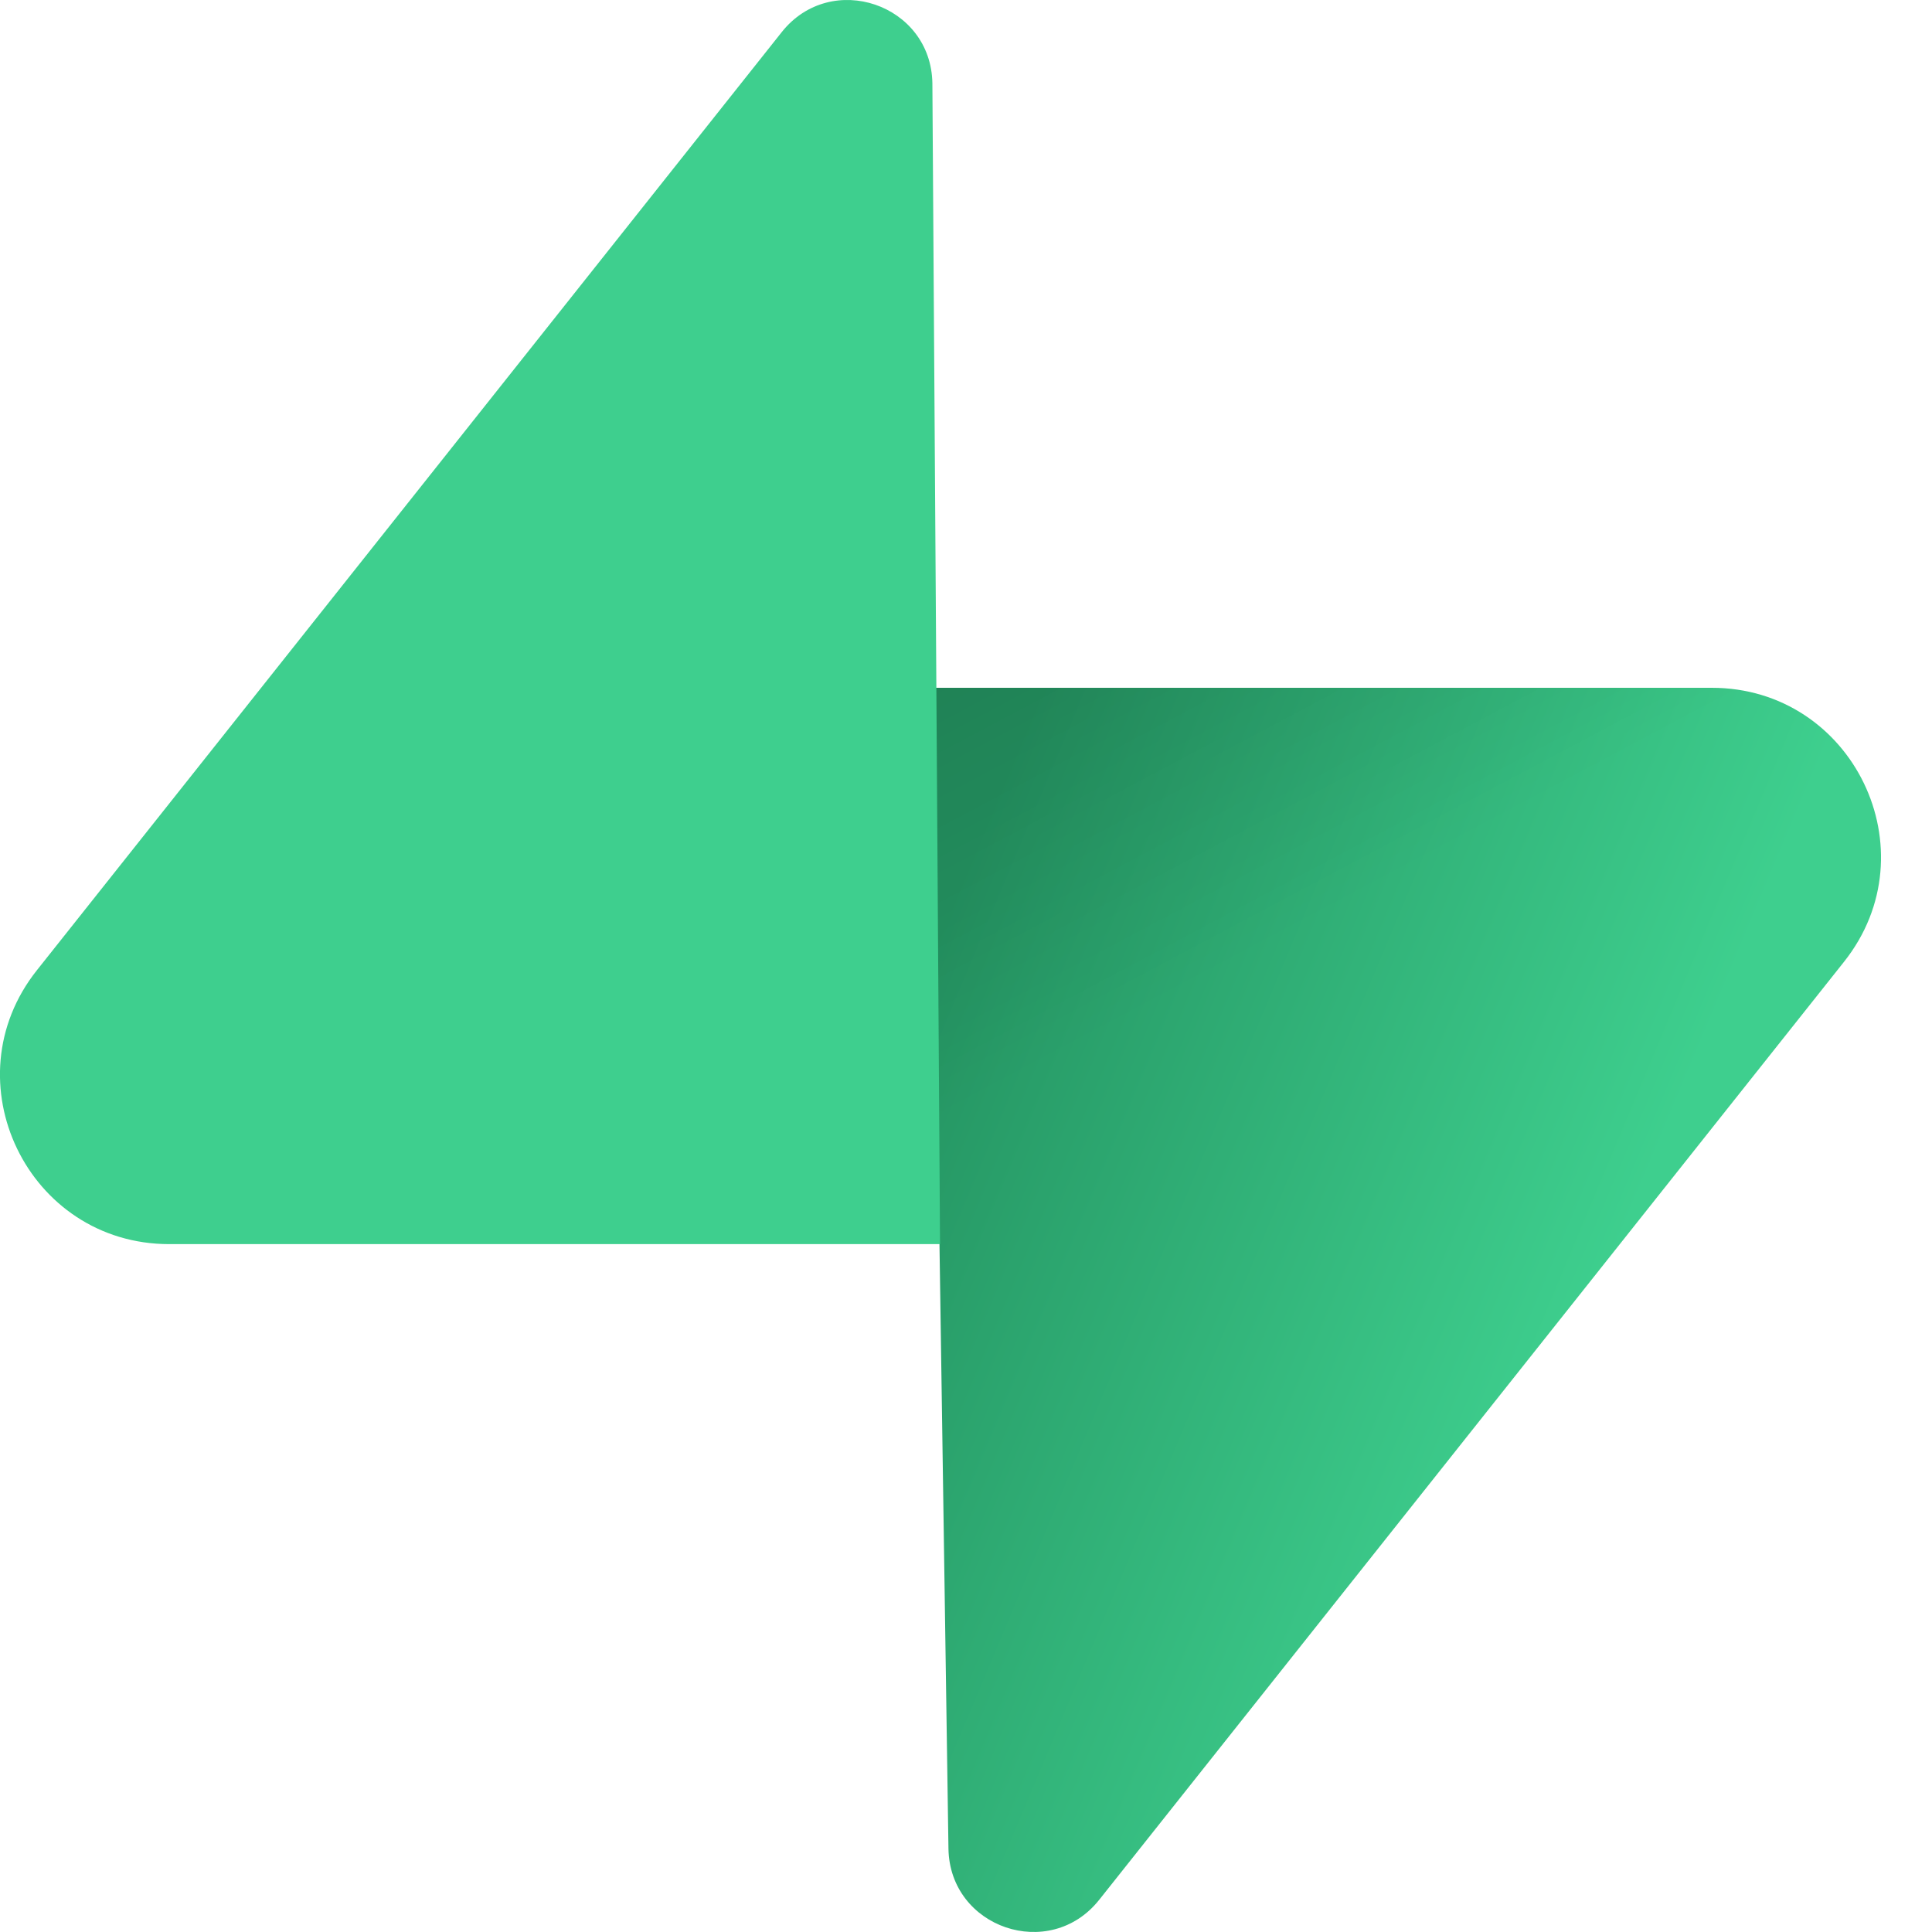
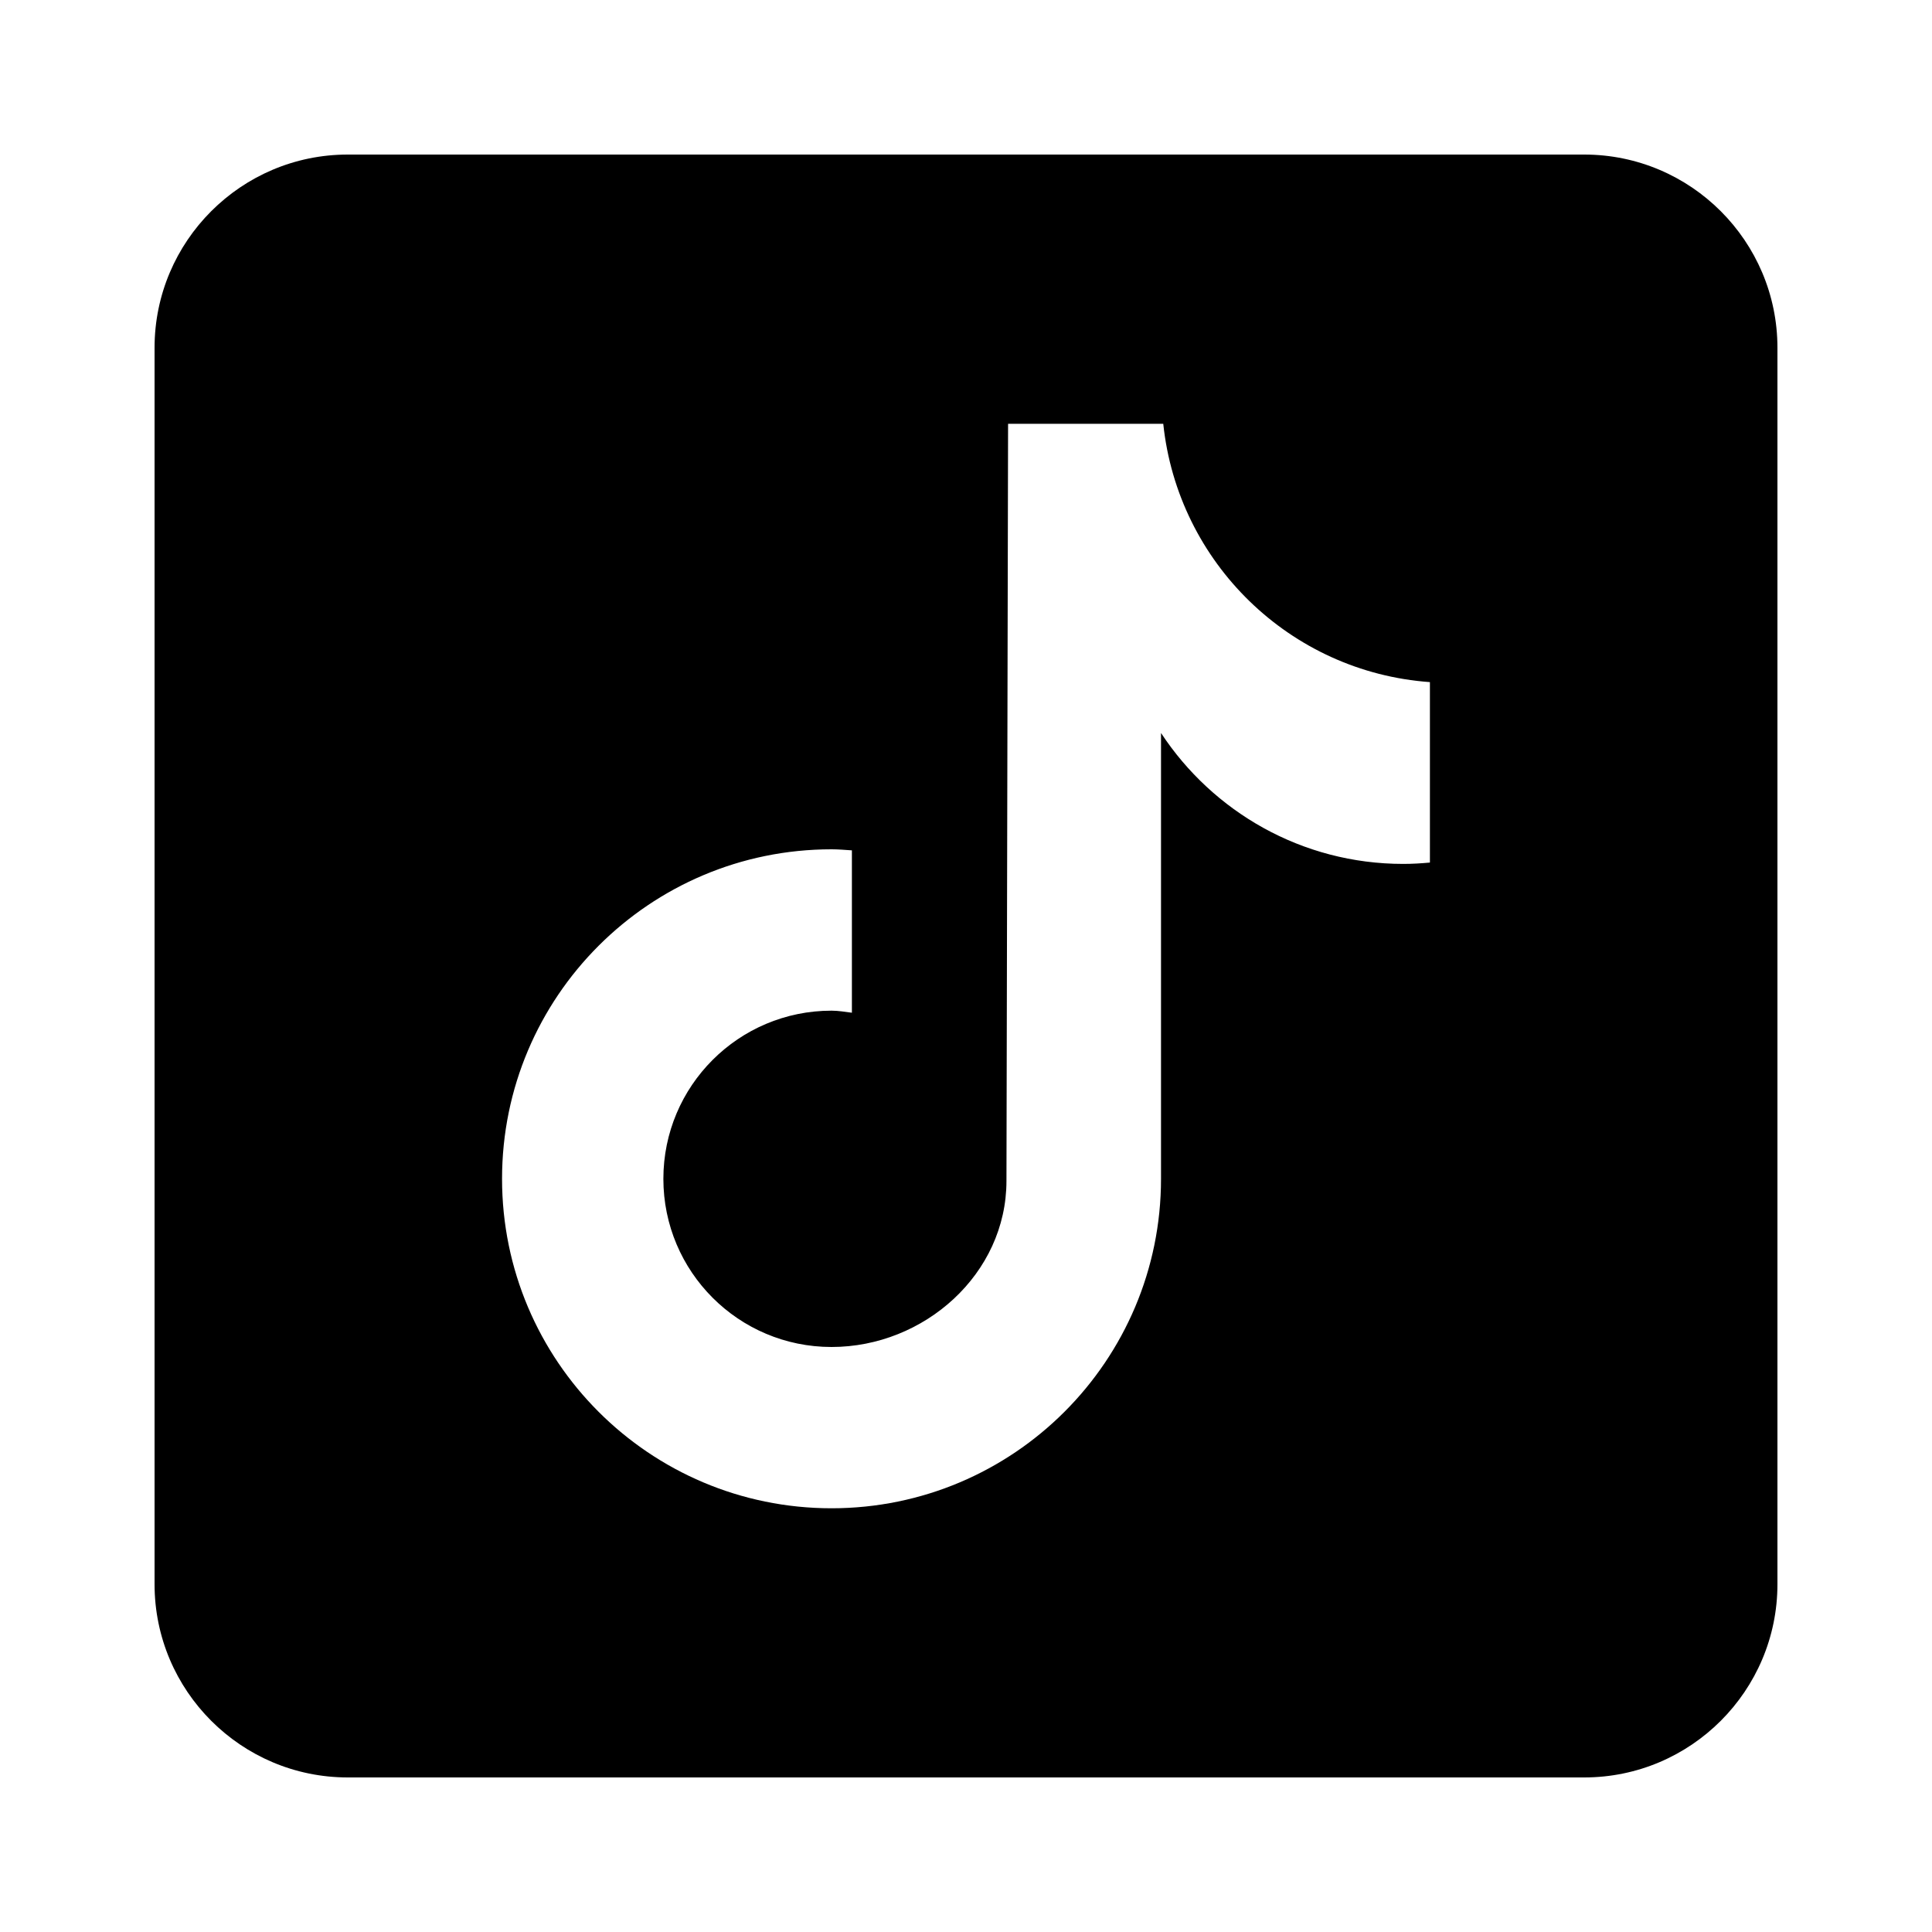
- <svg xmlns="http://www.w3.org/2000/svg" width="25" height="25" fill="none">
-   <path fill="url(#a)" d="M14.223 24.584c-.639.805-1.934.364-1.95-.663L12.05 8.9h10.1c1.829 0 2.85 2.112 1.712 3.545l-9.638 12.138Z" />
-   <path fill="url(#b)" fill-opacity=".2" d="M14.223 24.584c-.639.805-1.934.364-1.95-.663L12.05 8.9h10.1c1.829 0 2.85 2.112 1.712 3.545l-9.638 12.138Z" />
-   <path fill="#3ECF8E" d="M10.116.415c.639-.804 1.934-.363 1.949.664l.099 15.02H2.19c-1.83 0-2.85-2.113-1.712-3.545L10.116.415Z" />
-   <defs>
-     <linearGradient id="a" x1="12.049" x2="21.025" y1="12.231" y2="15.995" gradientUnits="userSpaceOnUse">
-       <stop stop-color="#249361" />
-       <stop offset="1" stop-color="#3ECF8E" />
-     </linearGradient>
-     <linearGradient id="b" x1="8.069" x2="12.163" y1="6.782" y2="14.488" gradientUnits="userSpaceOnUse">
-       <stop />
-       <stop offset="1" stop-opacity="0" />
-     </linearGradient>
-   </defs>
+ <svg xmlns="http://www.w3.org/2000/svg" viewBox="0 0 50 50" width="100px" height="100px">
+   <path d="M41,4H9C6.243,4,4,6.243,4,9v32c0,2.757,2.243,5,5,5h32c2.757,0,5-2.243,5-5V9C46,6.243,43.757,4,41,4z M37.006,22.323 c-0.227,0.021-0.457,0.035-0.69,0.035c-2.623,0-4.928-1.349-6.269-3.388c0,5.349,0,11.435,0,11.537c0,4.709-3.818,8.527-8.527,8.527 s-8.527-3.818-8.527-8.527s3.818-8.527,8.527-8.527c0.178,0,0.352,0.016,0.527,0.027v4.202c-0.175-0.021-0.347-0.053-0.527-0.053 c-2.404,0-4.352,1.948-4.352,4.352s1.948,4.352,4.352,4.352s4.527-1.894,4.527-4.298c0-0.095,0.042-19.594,0.042-19.594h4.016 c0.378,3.591,3.277,6.425,6.901,6.685V22.323z" />
</svg>
